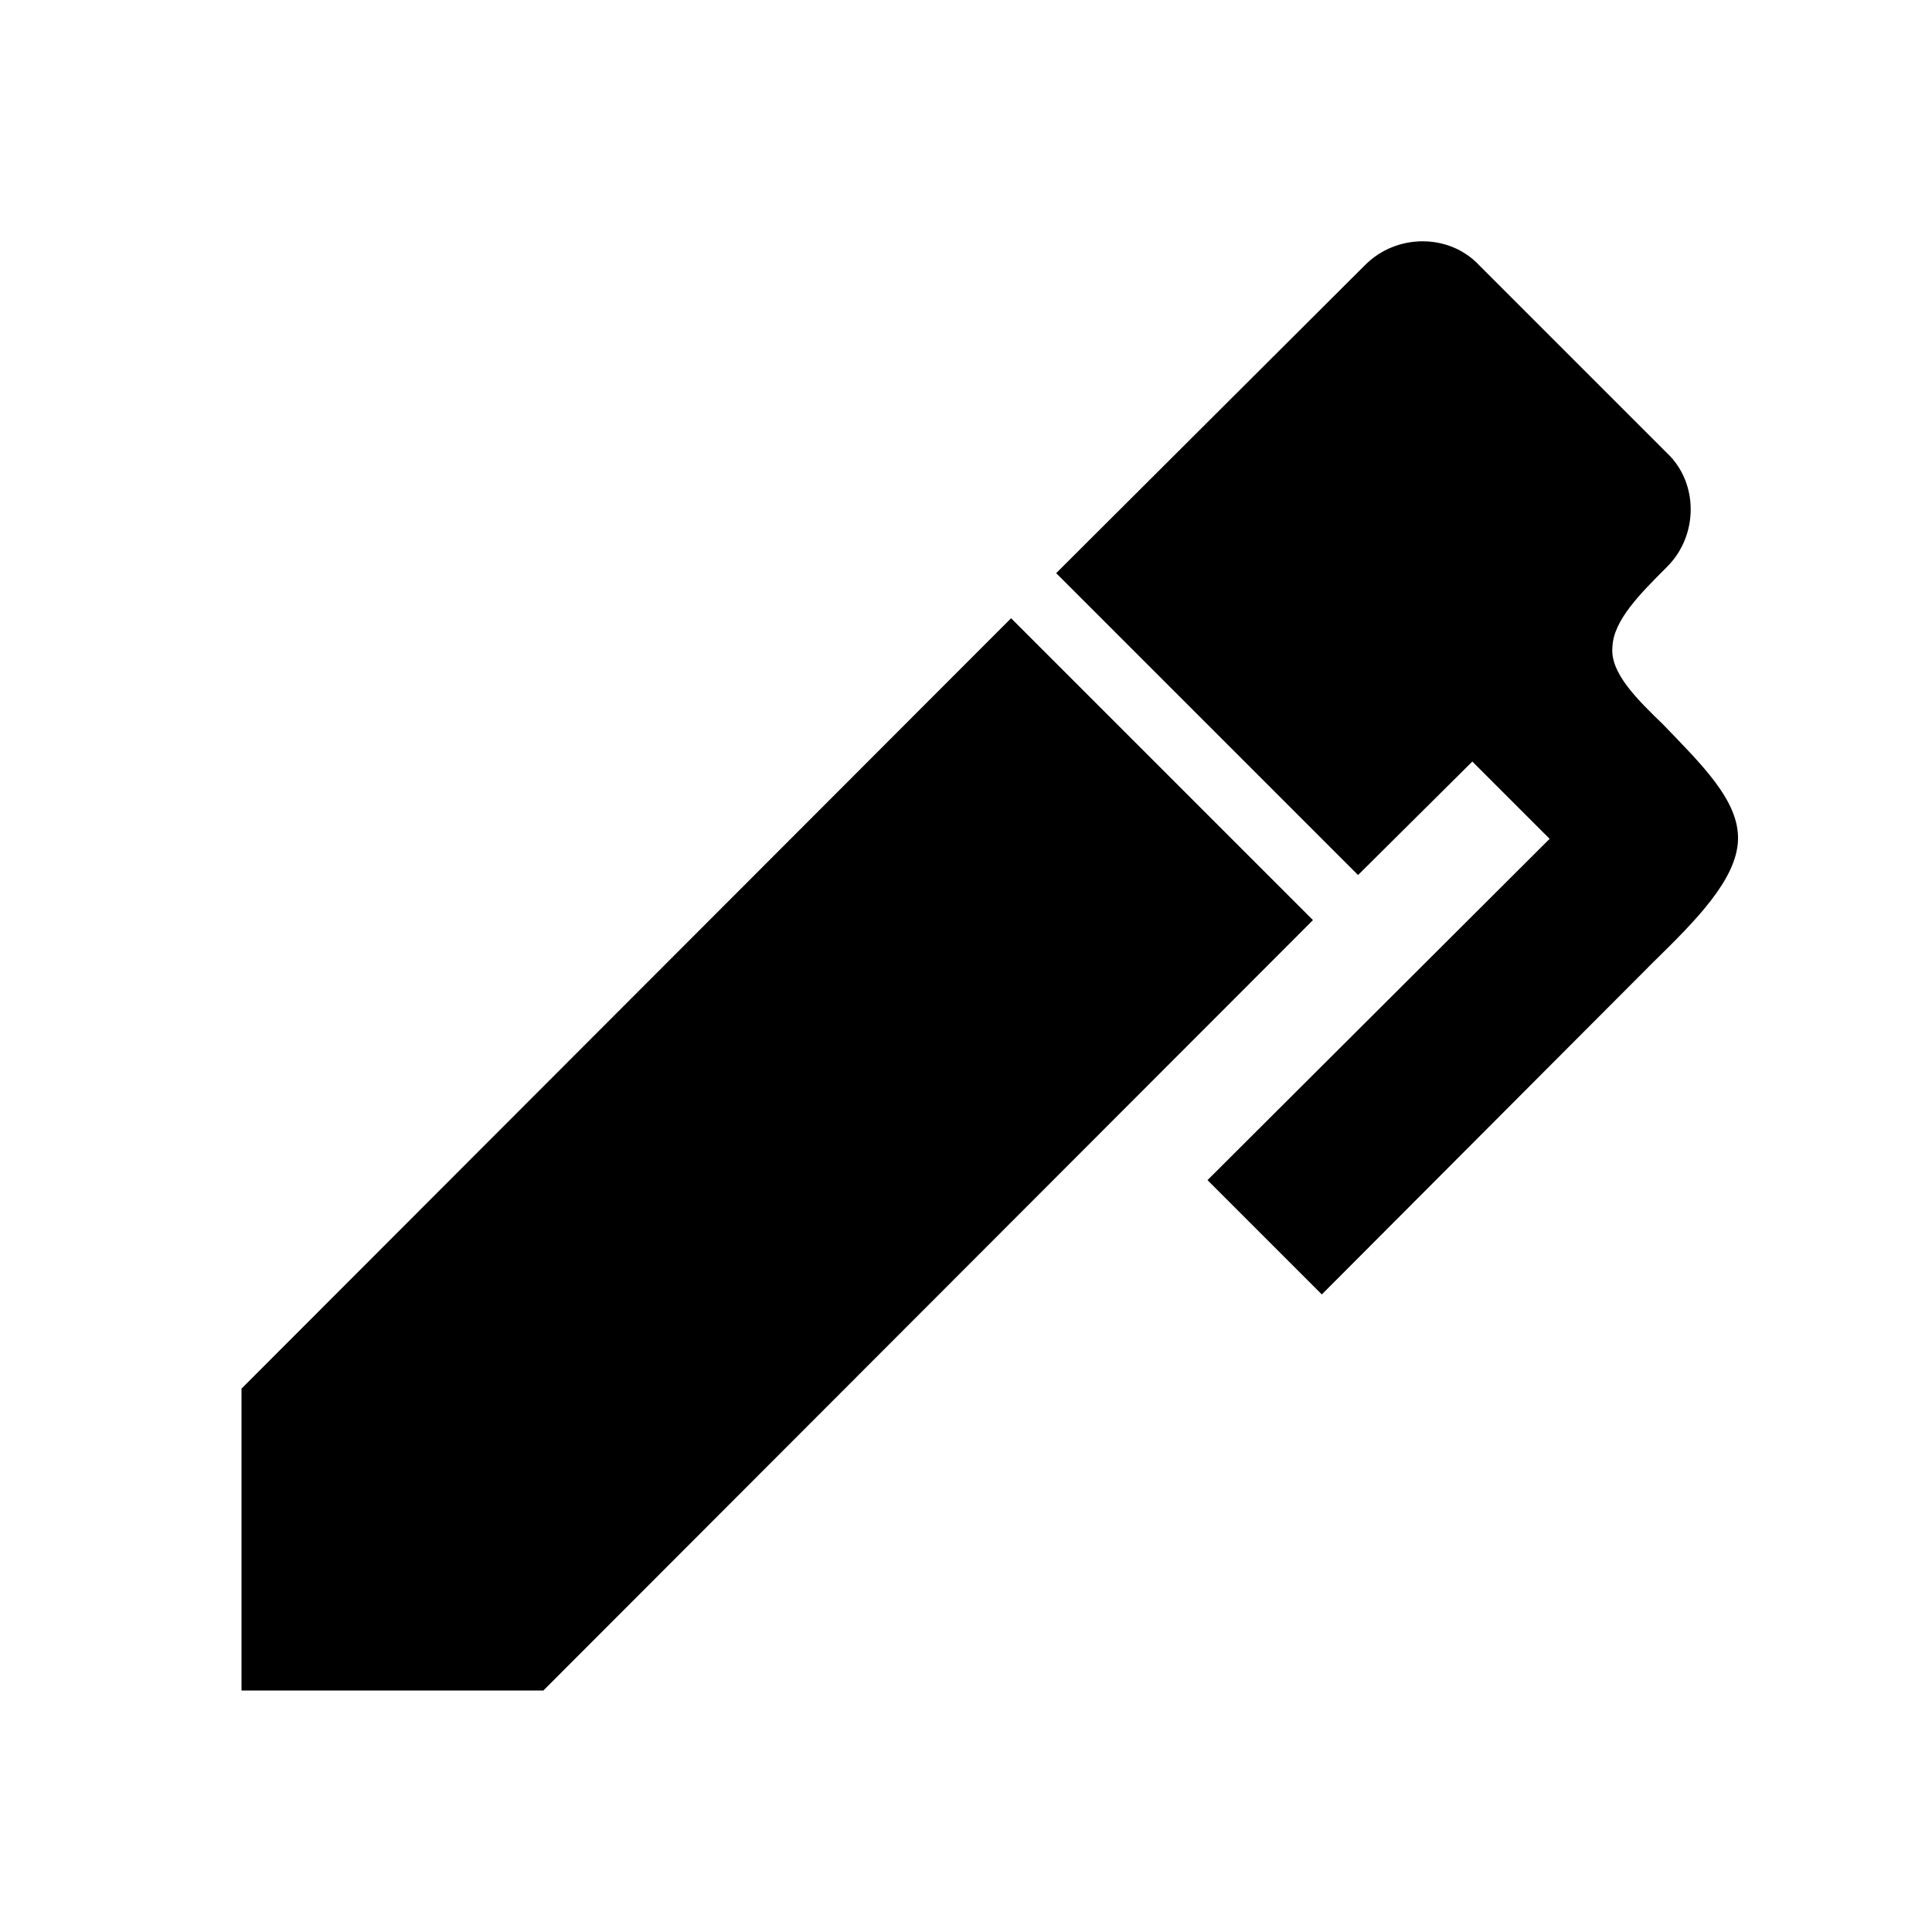
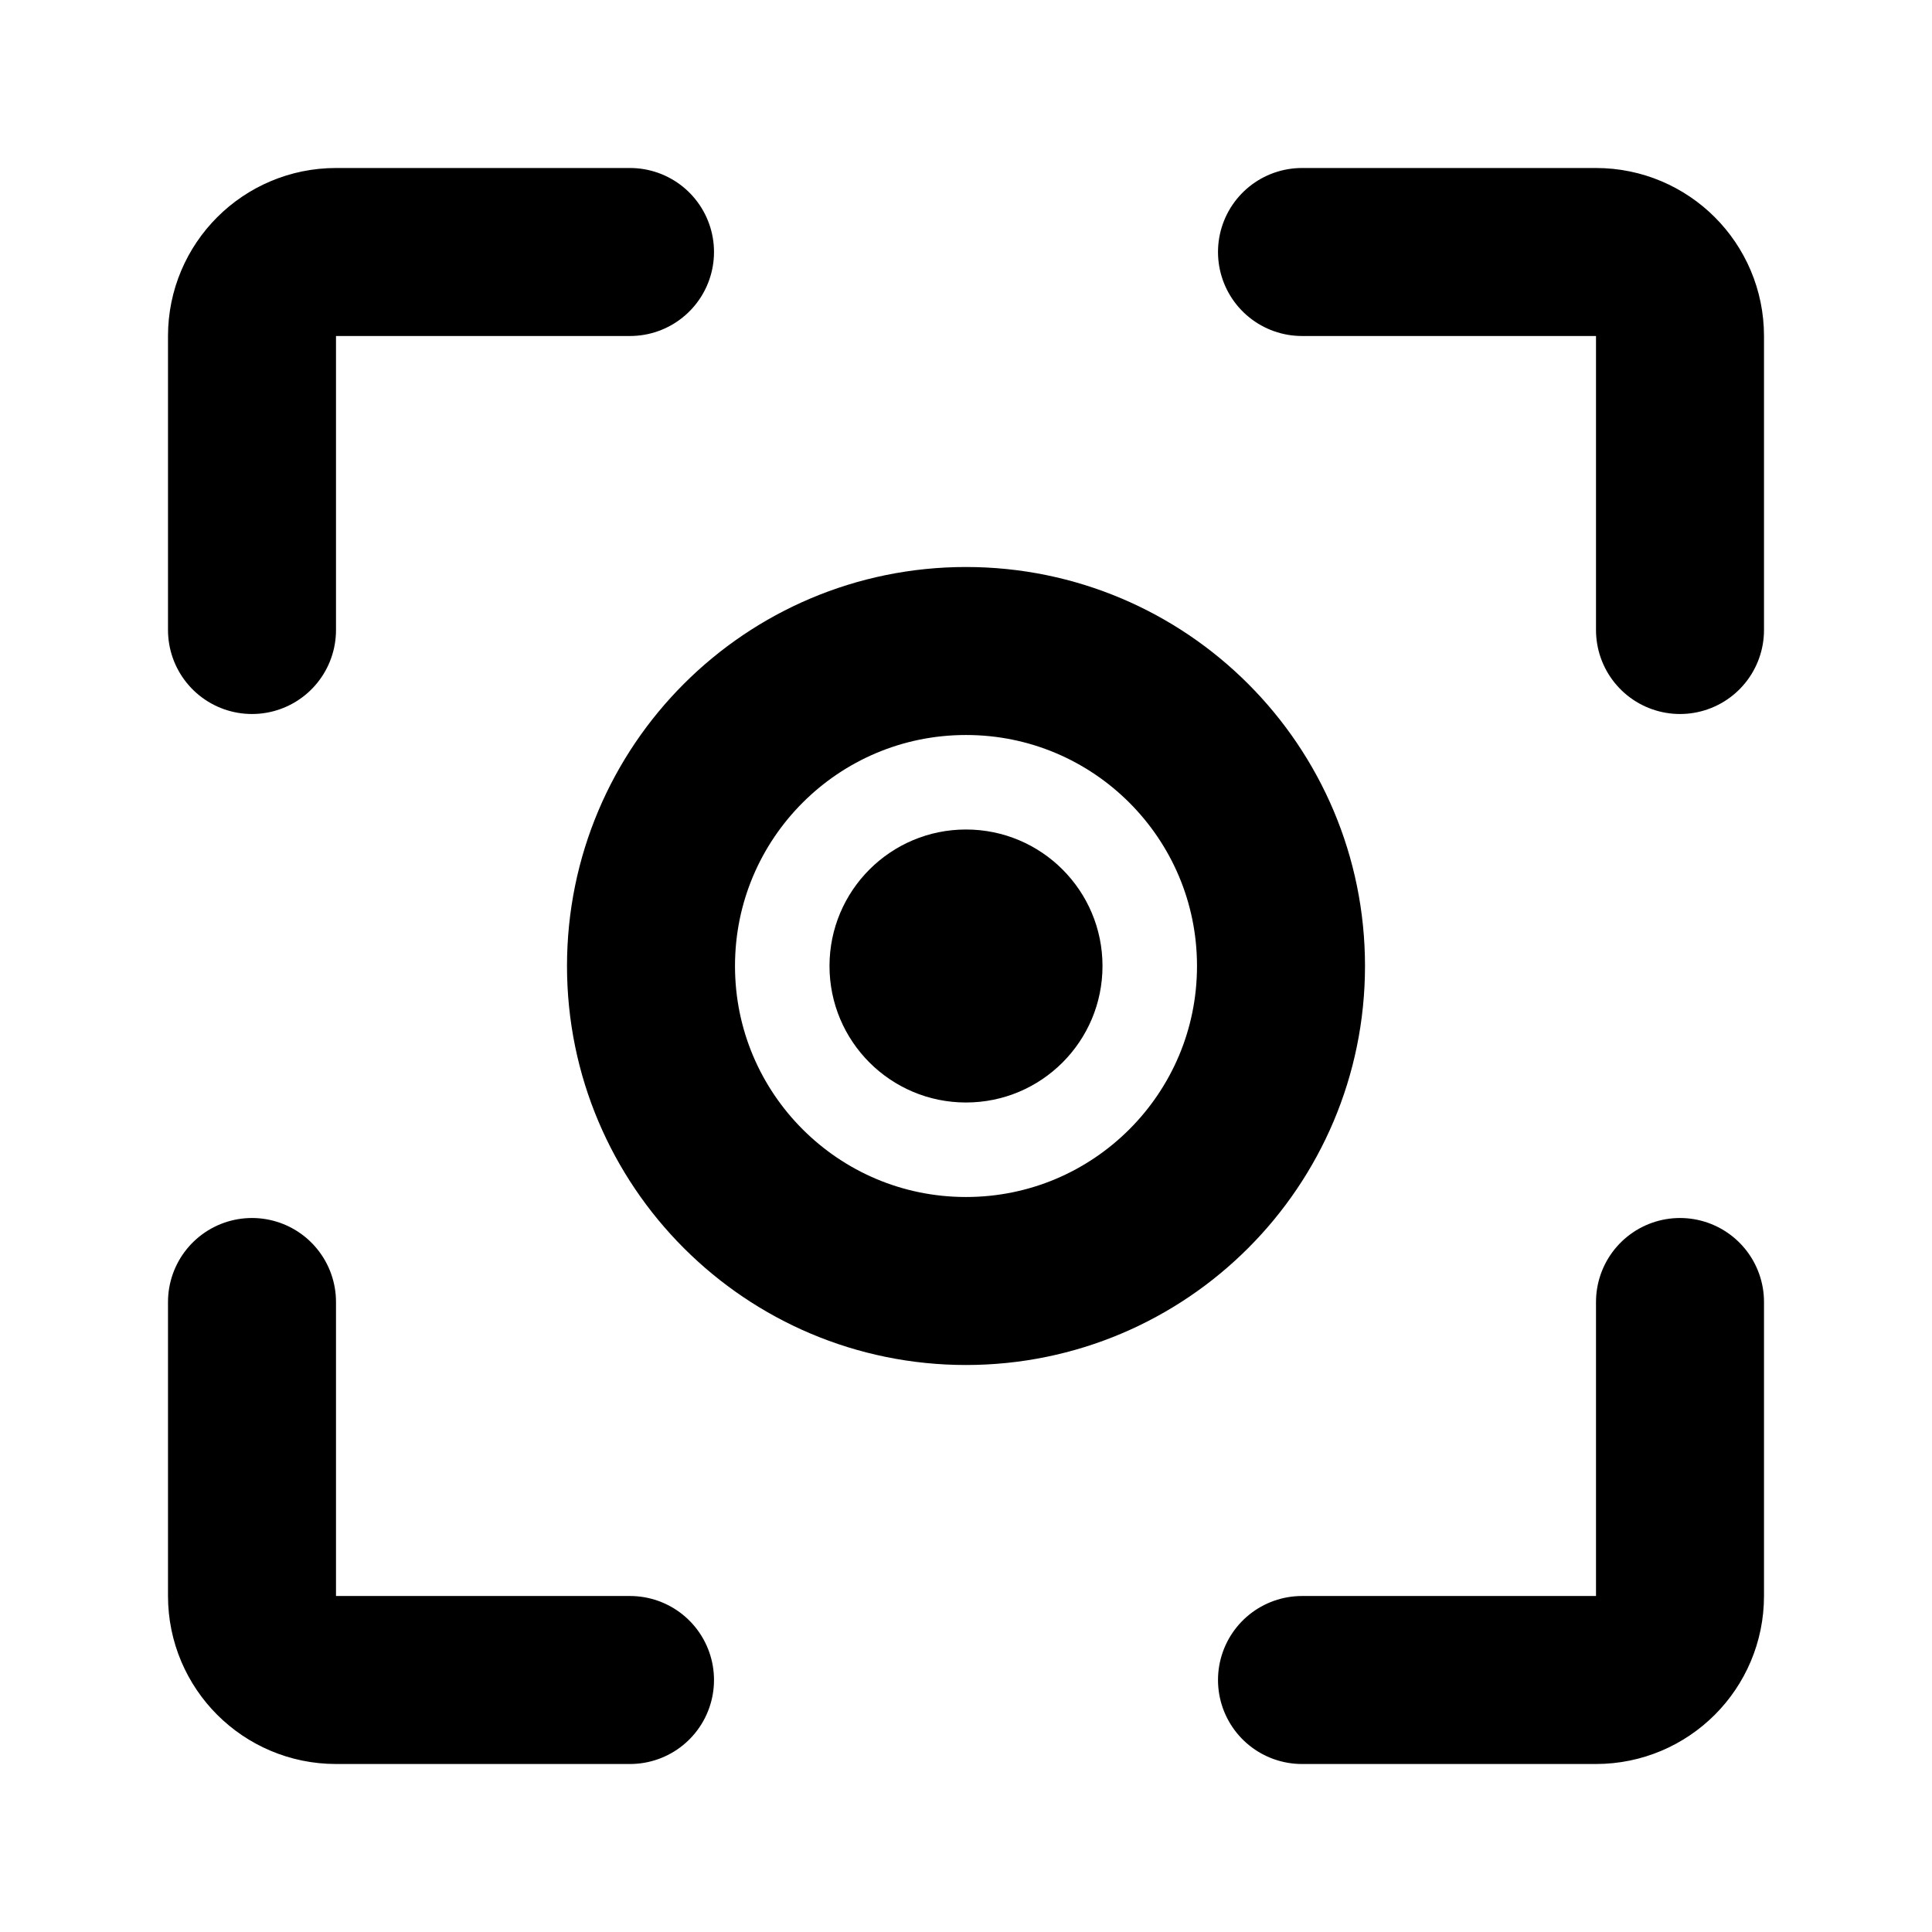
- <svg xmlns="http://www.w3.org/2000/svg" viewBox="0 0 24 24">
-   <path fill="#000" d="M20.71 7.04c-.34.34-.67.67-.68 1-.03.32.31.65.63.96.48.5.95.95.93 1.44-.02.49-.53 1-1.04 1.5l-4.13 4.14L15 14.66l4.25-4.24-.96-.96-1.42 1.41-3.75-3.75 3.84-3.83c.39-.39 1.04-.39 1.41 0l2.34 2.34c.39.37.39 1.02 0 1.41M3 17.25l9.56-9.57 3.75 3.75L6.75 21H3z" />
+ <svg xmlns="http://www.w3.org/2000/svg" viewBox="-46 -46 92 92">
+   <g stroke="#000" stroke-width="8" stroke-linecap="round" fill="none">
+     <path d="M-34,-16 L-34,-30 A4,4 0 0 1 -30,-34 L-16,-34" />
+     <path d="M16,-34 L30,-34 A4,4 0 0 1 34,-30 L34,-16" />
+     <path d="M34,16 L34,30 A4,4 0 0 1 30,34 L16,34" />
+     <path d="M-16,34 L-30,34 A4,4 0 0 1 -34,30 L-34,16" />
+   </g>
+   <circle r="15" fill="none" stroke="#000" stroke-width="8" />
+   <circle r="6.5" fill="#000" />
</svg>
